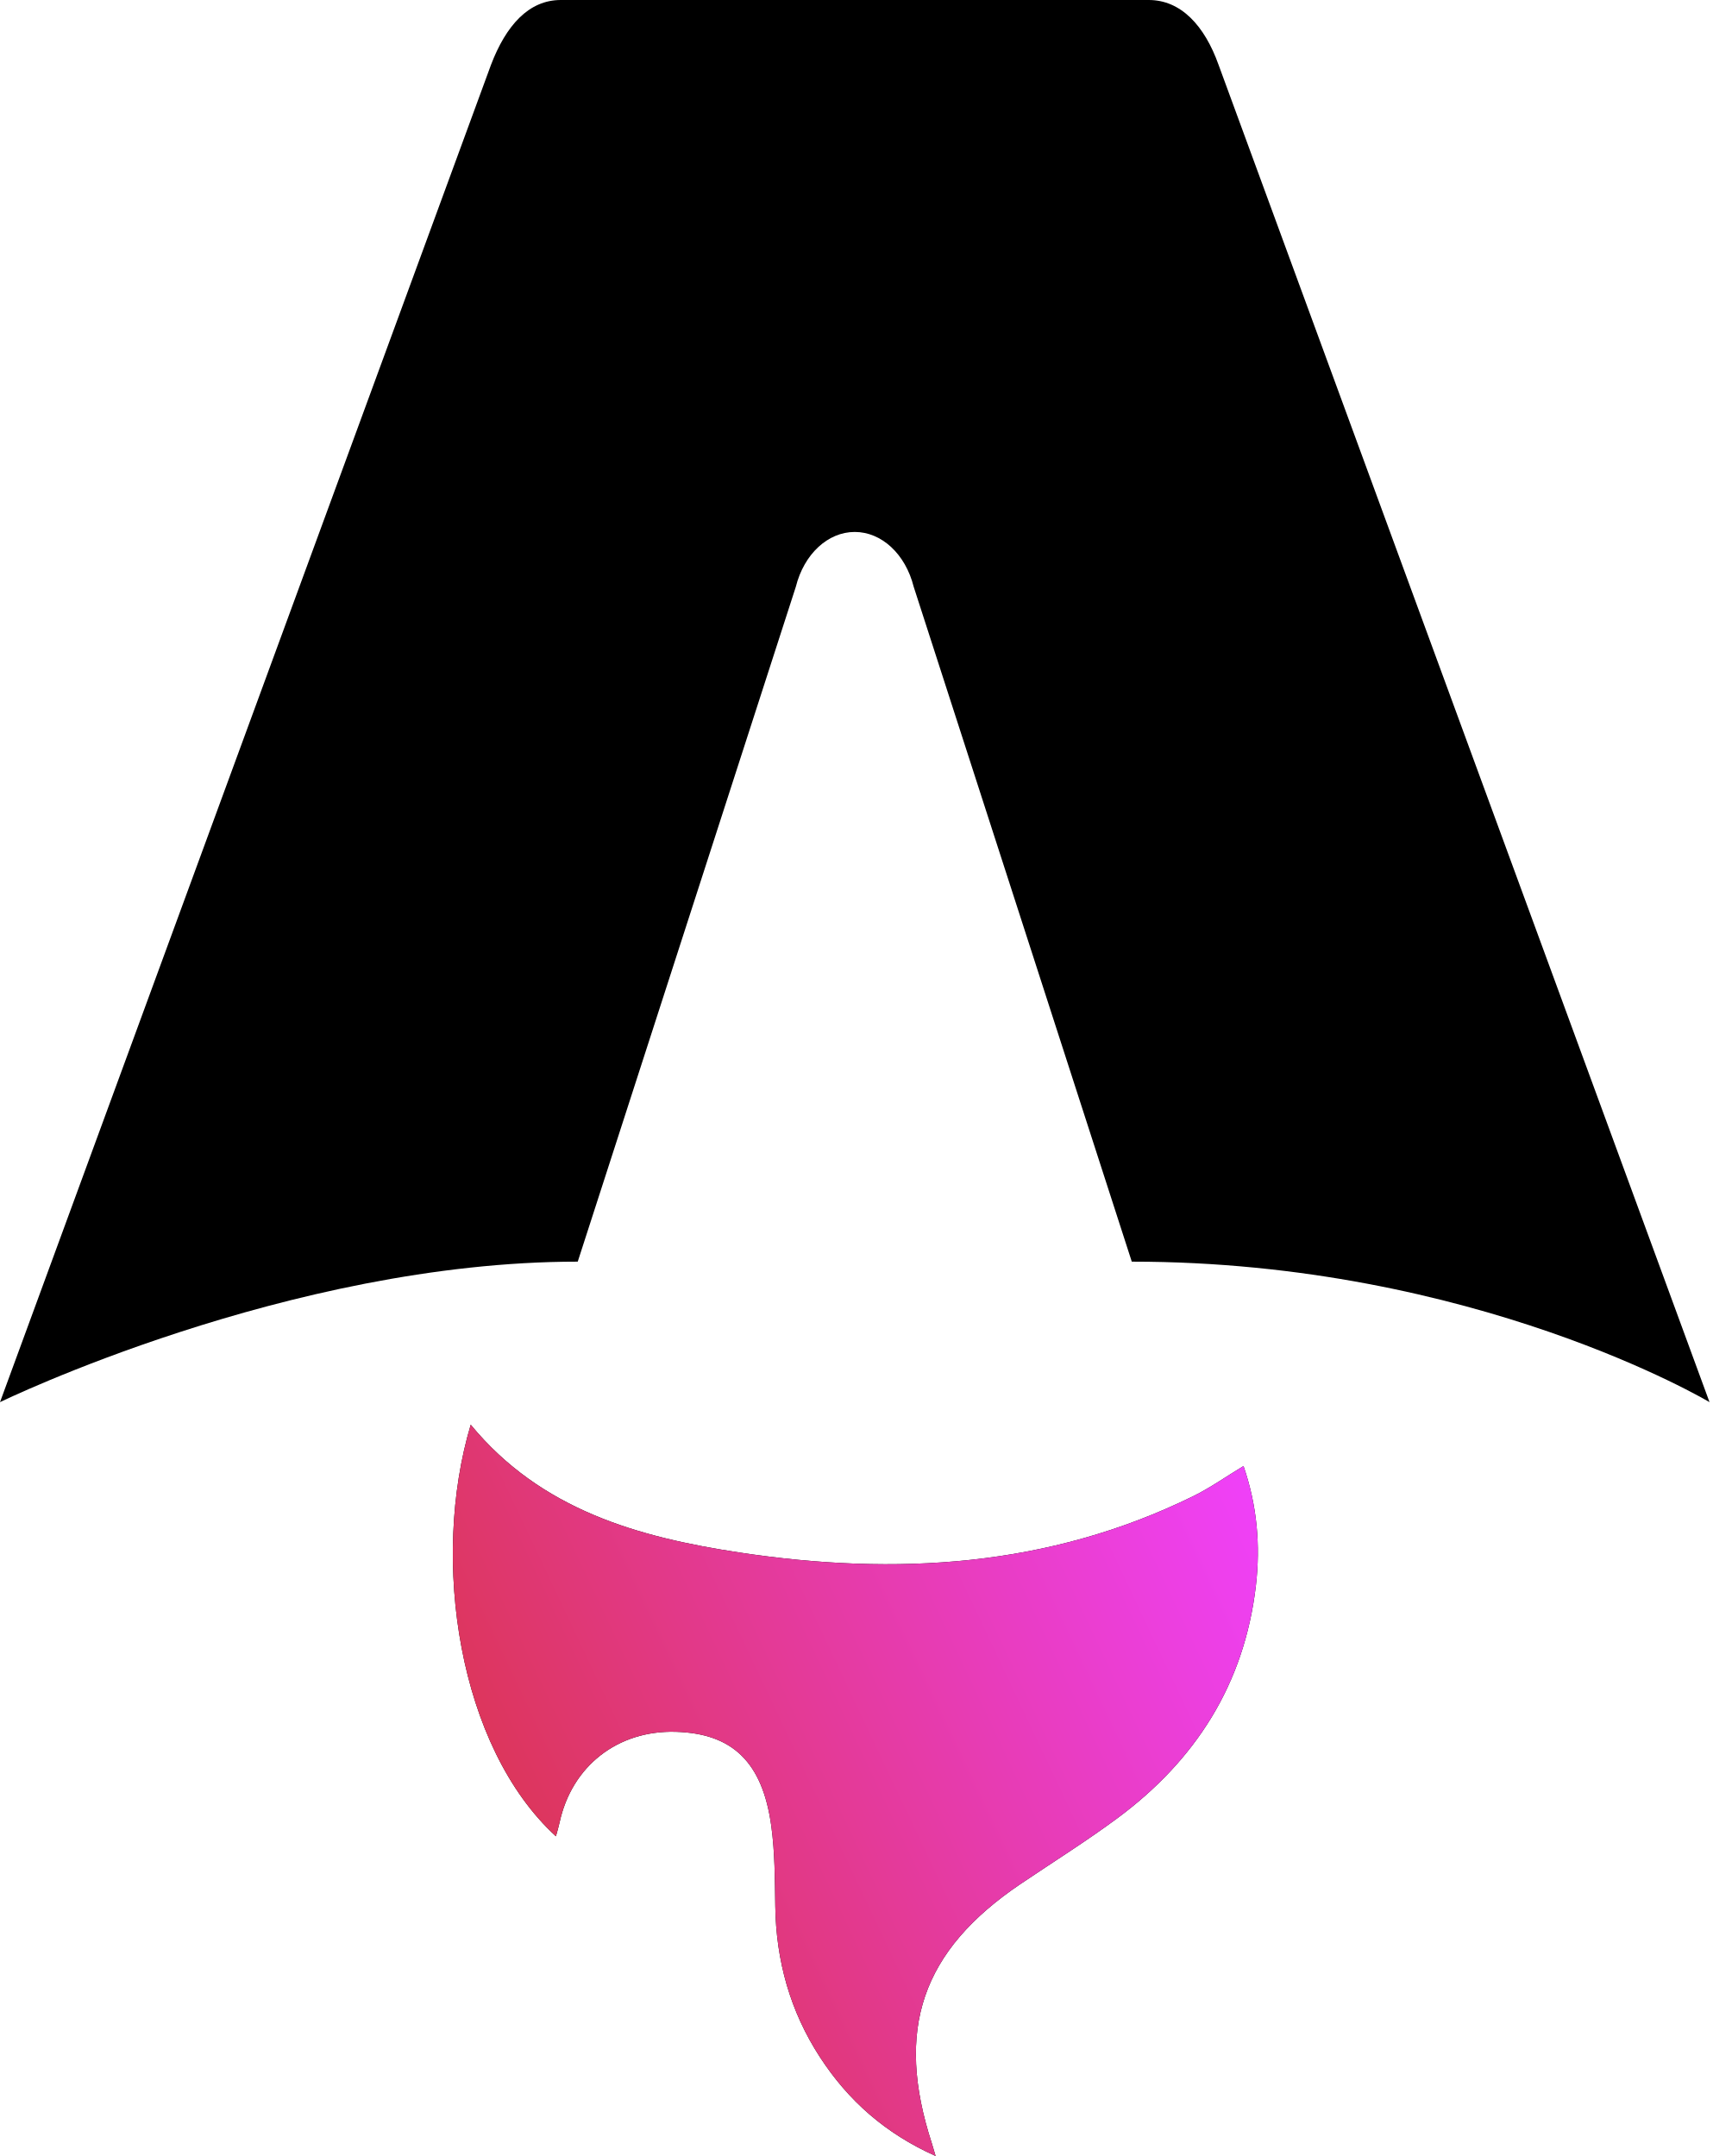
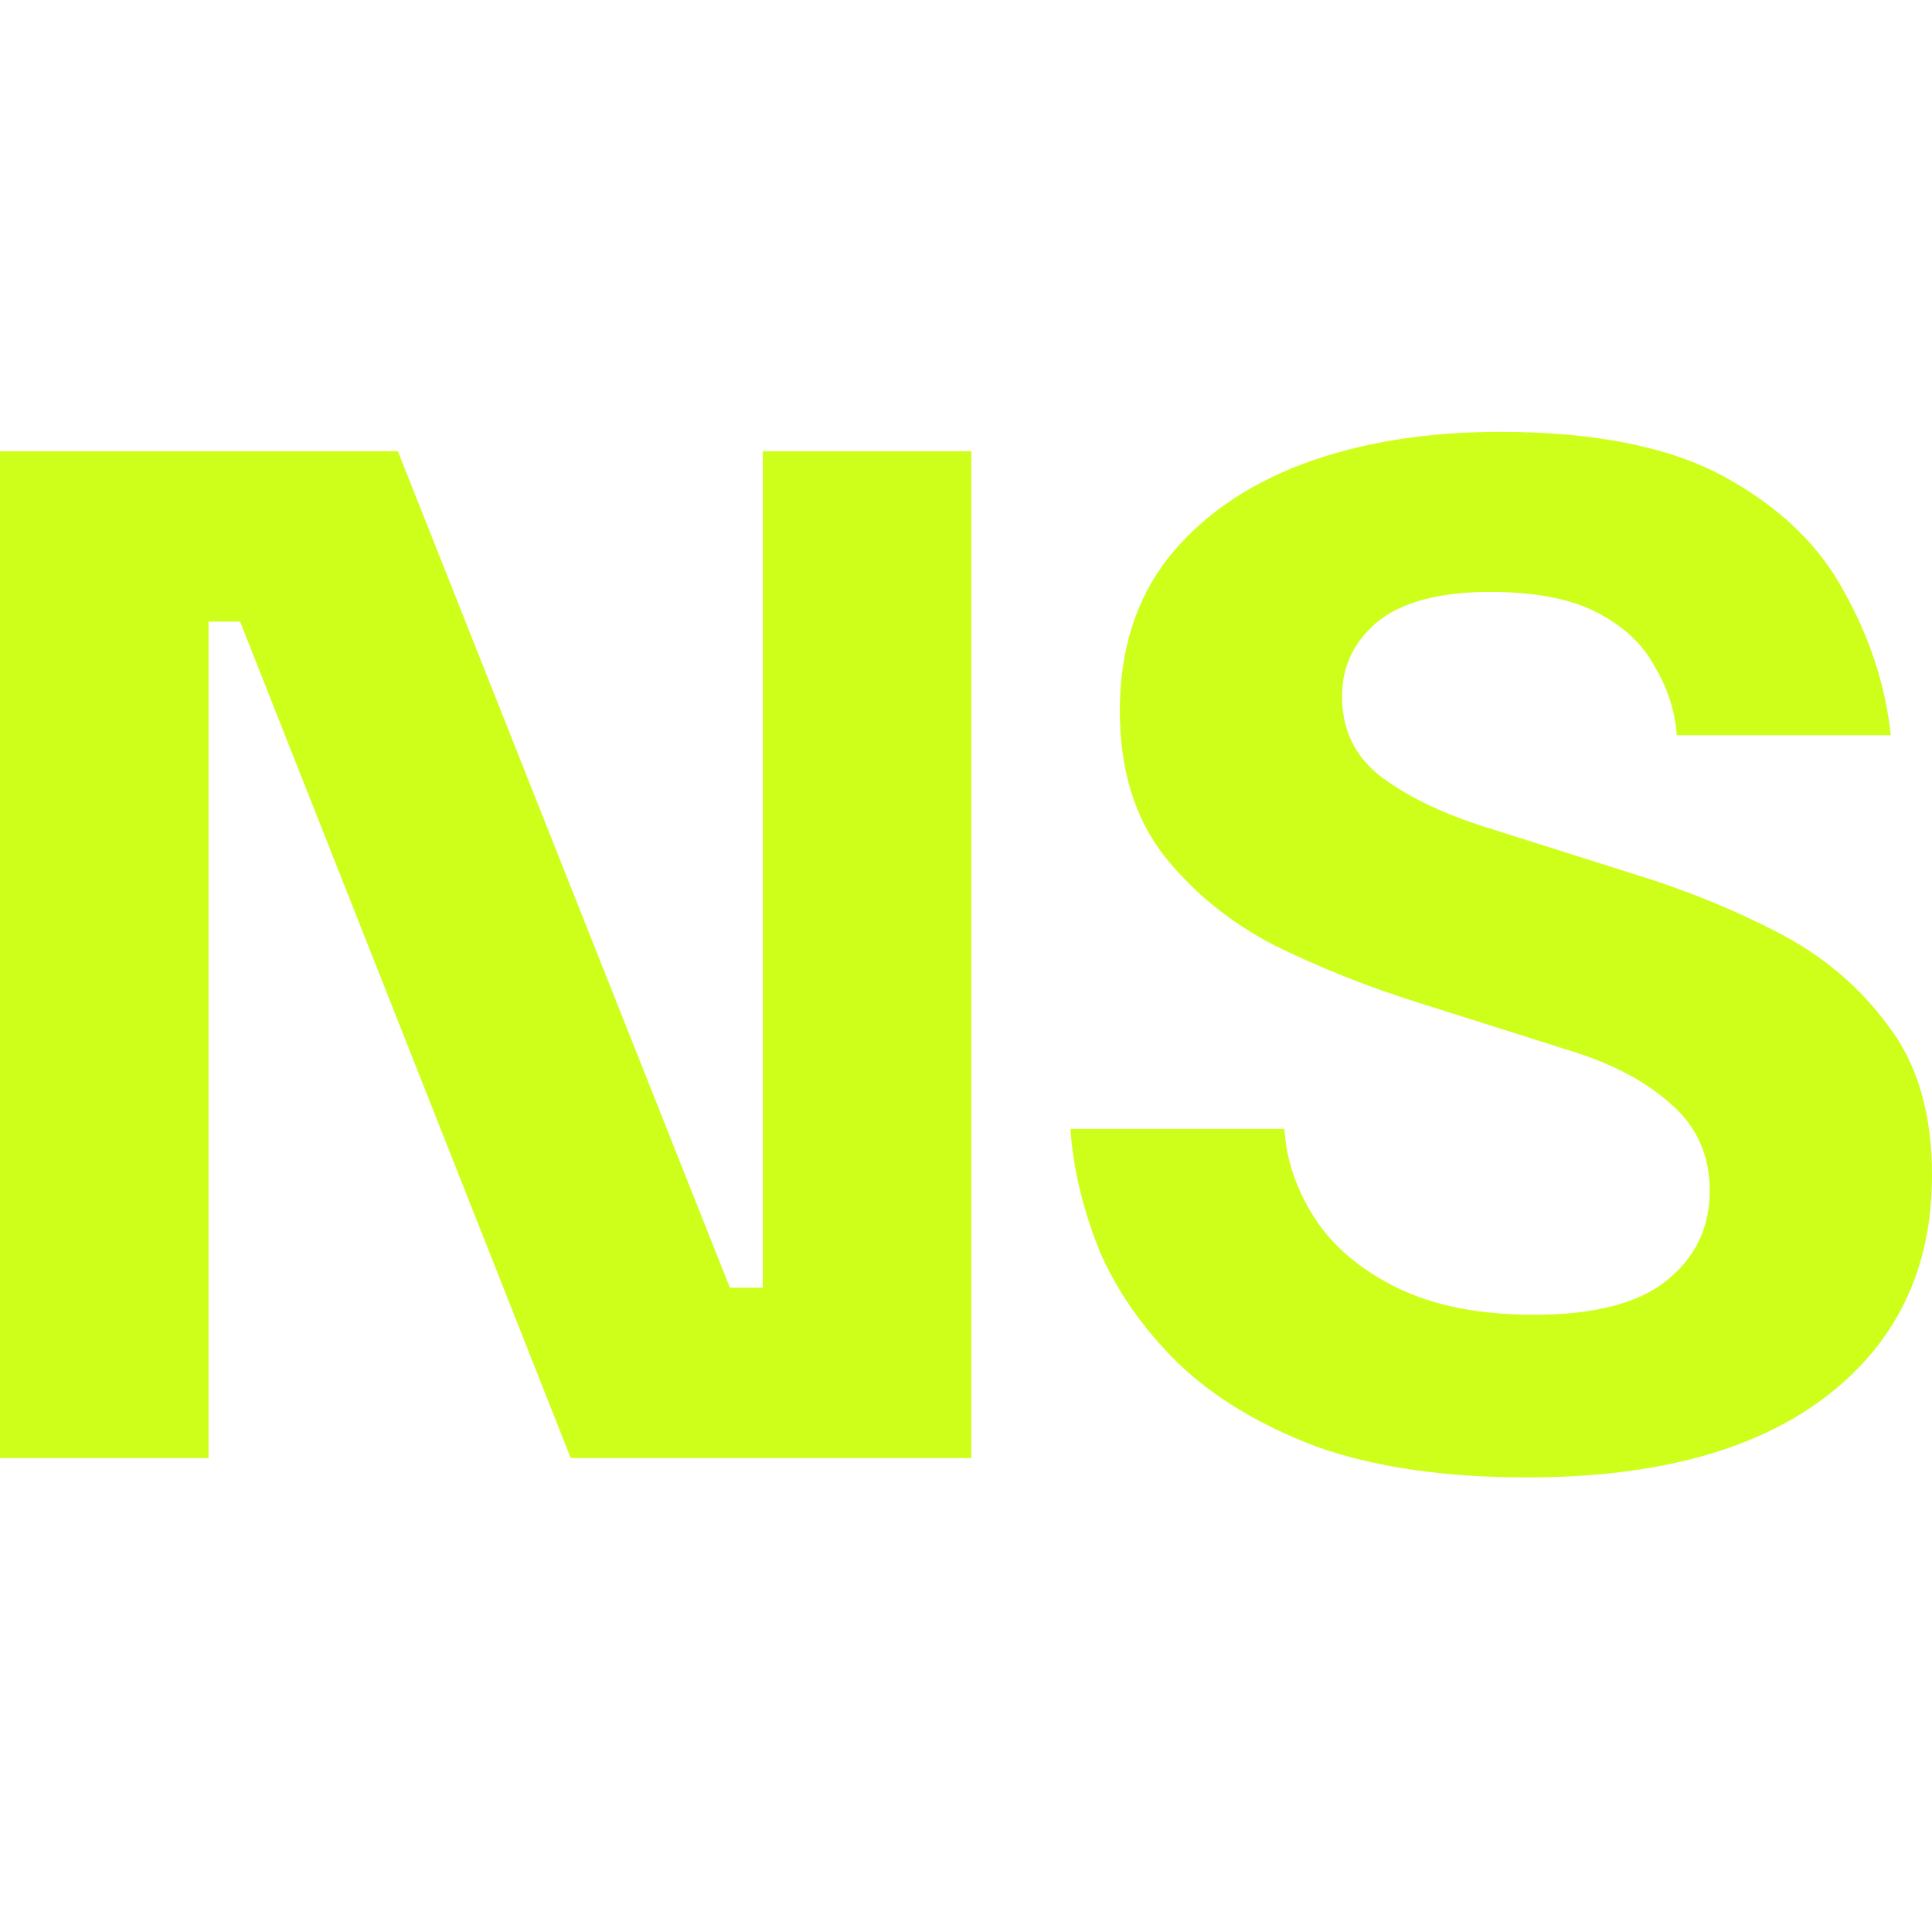
- <svg xmlns="http://www.w3.org/2000/svg" width="85" height="107" viewBox="0 0 85 107" fill="none">
-   <path fill="black" d="M27.589 91.136C22.756 86.718 21.344 77.433 23.358 70.707C26.85 74.948 31.689 76.291 36.7 77.05C44.438 78.22 52.036 77.782 59.223 74.246C60.045 73.841 60.805 73.303 61.704 72.757C62.378 74.714 62.553 76.689 62.318 78.7C61.745 83.596 59.309 87.378 55.433 90.245C53.883 91.392 52.244 92.417 50.643 93.498C45.726 96.821 44.396 100.718 46.243 106.386C46.287 106.525 46.327 106.663 46.426 107C43.916 105.876 42.082 104.24 40.684 102.089C39.209 99.819 38.507 97.308 38.47 94.591C38.451 93.269 38.451 91.934 38.273 90.631C37.839 87.453 36.347 86.03 33.536 85.948C30.652 85.864 28.37 87.647 27.765 90.455C27.719 90.671 27.652 90.884 27.585 91.134L27.589 91.136Z" />
-   <path fill="url(#paint0_linear_1_59)" d="M27.589 91.136C22.756 86.718 21.344 77.433 23.358 70.707C26.85 74.948 31.689 76.291 36.7 77.05C44.438 78.22 52.036 77.782 59.223 74.246C60.045 73.841 60.805 73.303 61.704 72.757C62.378 74.714 62.553 76.689 62.318 78.7C61.745 83.596 59.309 87.378 55.433 90.245C53.883 91.392 52.244 92.417 50.643 93.498C45.726 96.821 44.396 100.718 46.243 106.386C46.287 106.525 46.327 106.663 46.426 107C43.916 105.876 42.082 104.24 40.684 102.089C39.209 99.819 38.507 97.308 38.47 94.591C38.451 93.269 38.451 91.934 38.273 90.631C37.839 87.453 36.347 86.03 33.536 85.948C30.652 85.864 28.37 87.647 27.765 90.455C27.719 90.671 27.652 90.884 27.585 91.134L27.589 91.136Z" />
-   <path fill="black" d="M0 69.587C0 69.587 14.314 62.614 28.668 62.614L39.49 29.12C39.895 27.501 41.078 26.4 42.414 26.4C43.749 26.4 44.932 27.501 45.338 29.12L56.16 62.614C73.16 62.614 84.828 69.587 84.828 69.587C84.828 69.587 60.514 3.352 60.467 3.219C59.769 1.261 58.591 0 57.003 0H27.827C26.239 0 25.109 1.261 24.363 3.219C24.311 3.35 0 69.587 0 69.587Z" />
-   <defs>
-     <linearGradient id="paint0_linear_1_59" x1="22.47" y1="107" x2="69.145" y2="84.947" gradientUnits="userSpaceOnUse">
-       <stop stop-color="#D83333" />
-       <stop offset="1" stop-color="#F041FF" />
-     </linearGradient>
-   </defs>
+ <svg xmlns="http://www.w3.org/2000/svg" width="85" height="85" viewBox="0 0 85 85" fill="none">
+   <path d="M67.194 65C63.532 65 60.434 64.546 57.898 63.637C55.404 62.691 53.371 61.46 51.802 59.946C50.273 58.431 49.126 56.784 48.362 55.005C47.637 53.188 47.215 51.408 47.094 49.667H56.51C56.591 51.03 57.033 52.336 57.838 53.585C58.643 54.835 59.85 55.857 61.46 56.652C63.069 57.447 65.081 57.844 67.496 57.844C70.111 57.844 72.043 57.352 73.29 56.368C74.578 55.346 75.222 54.021 75.222 52.393C75.222 50.84 74.658 49.572 73.532 48.588C72.445 47.603 70.996 46.827 69.186 46.259L62.365 44.101C60.192 43.42 58.1 42.587 56.088 41.602C54.116 40.58 52.486 39.255 51.199 37.627C49.911 35.961 49.267 33.841 49.267 31.267C49.267 28.616 49.971 26.383 51.38 24.565C52.828 22.748 54.8 21.366 57.295 20.42C59.83 19.473 62.727 19 65.987 19C70.172 19 73.471 19.663 75.886 20.988C78.3 22.313 80.05 23.997 81.137 26.042C82.264 28.049 82.948 30.15 83.189 32.346H73.773C73.692 31.286 73.371 30.282 72.807 29.336C72.284 28.351 71.439 27.556 70.272 26.951C69.105 26.345 67.536 26.042 65.564 26.042C63.351 26.042 61.701 26.477 60.615 27.348C59.568 28.219 59.045 29.317 59.045 30.642C59.045 32.081 59.589 33.235 60.675 34.106C61.802 34.977 63.291 35.715 65.142 36.321L71.962 38.479C74.175 39.16 76.268 40.012 78.24 41.035C80.211 42.057 81.821 43.42 83.068 45.123C84.356 46.789 85 48.985 85 51.711C85 55.838 83.431 59.094 80.292 61.479C77.193 63.826 72.827 65 67.194 65Z" fill="#CEFF1A" />
+   <path d="M0 64.148V19.852H17.504L32.111 56.652H33.56V19.852H42.735V64.148H25.11L10.563 27.348H9.175V64.148H0Z" fill="#CEFF1A" />
</svg>
